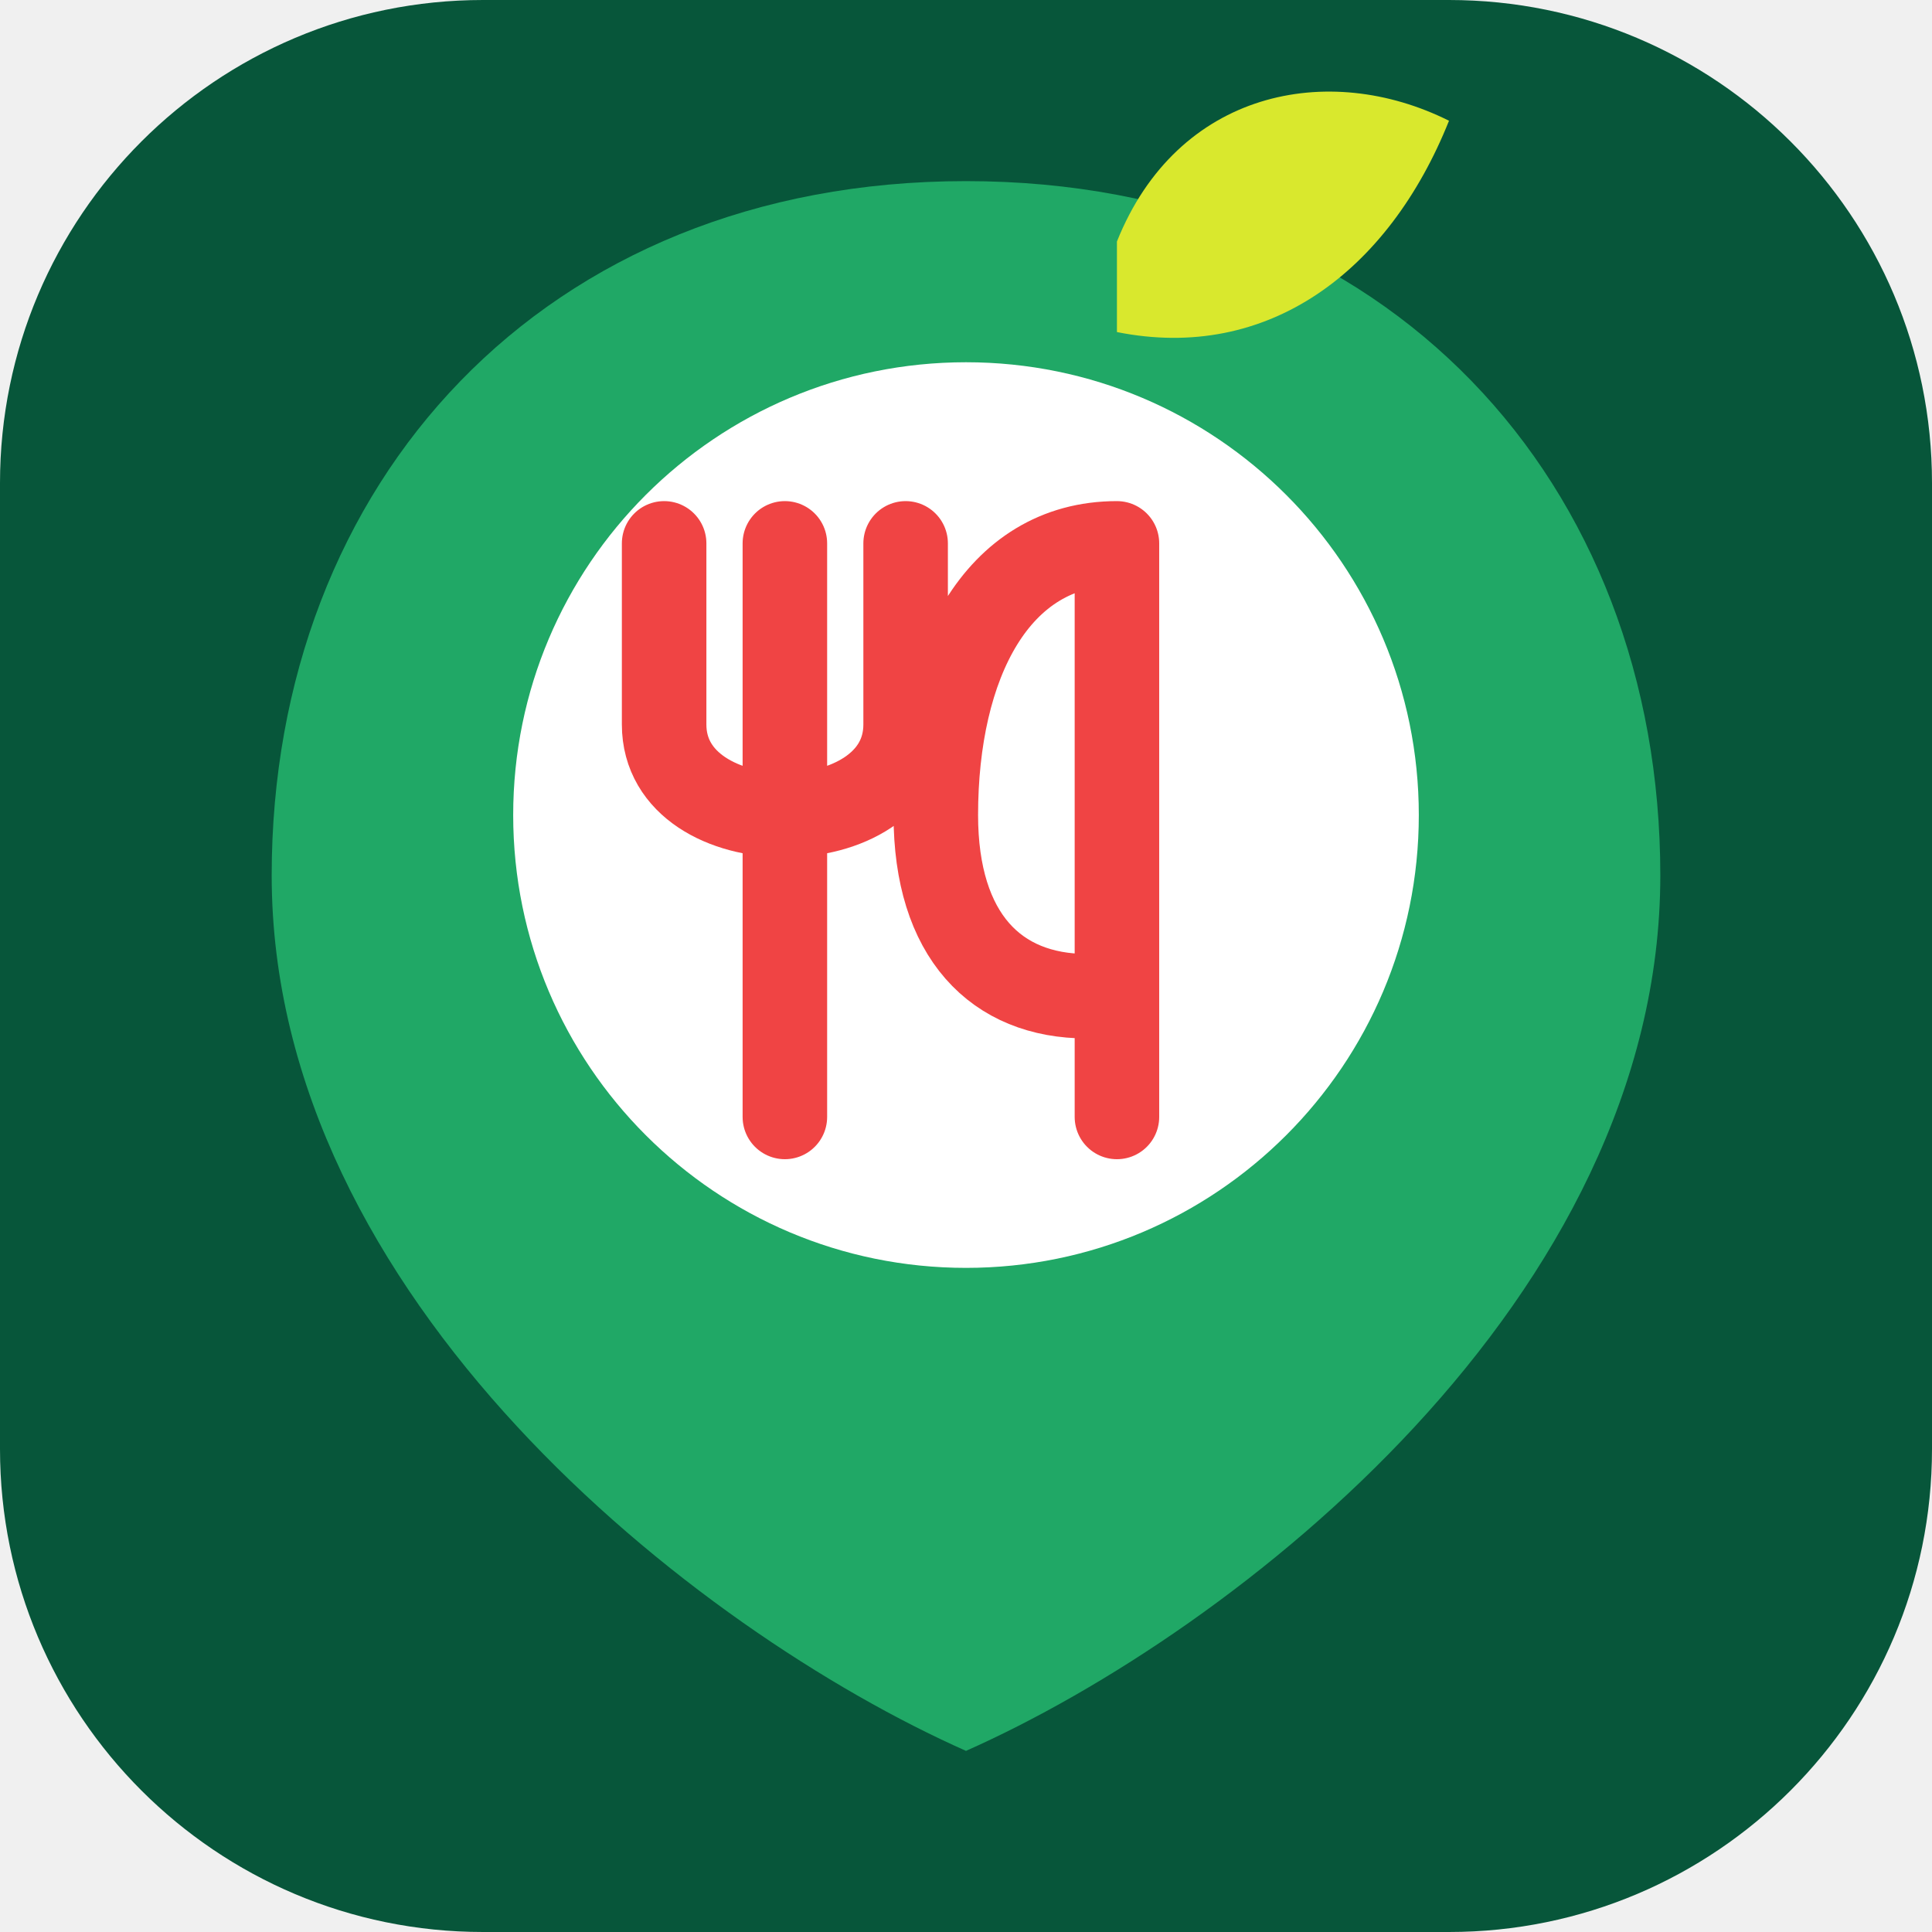
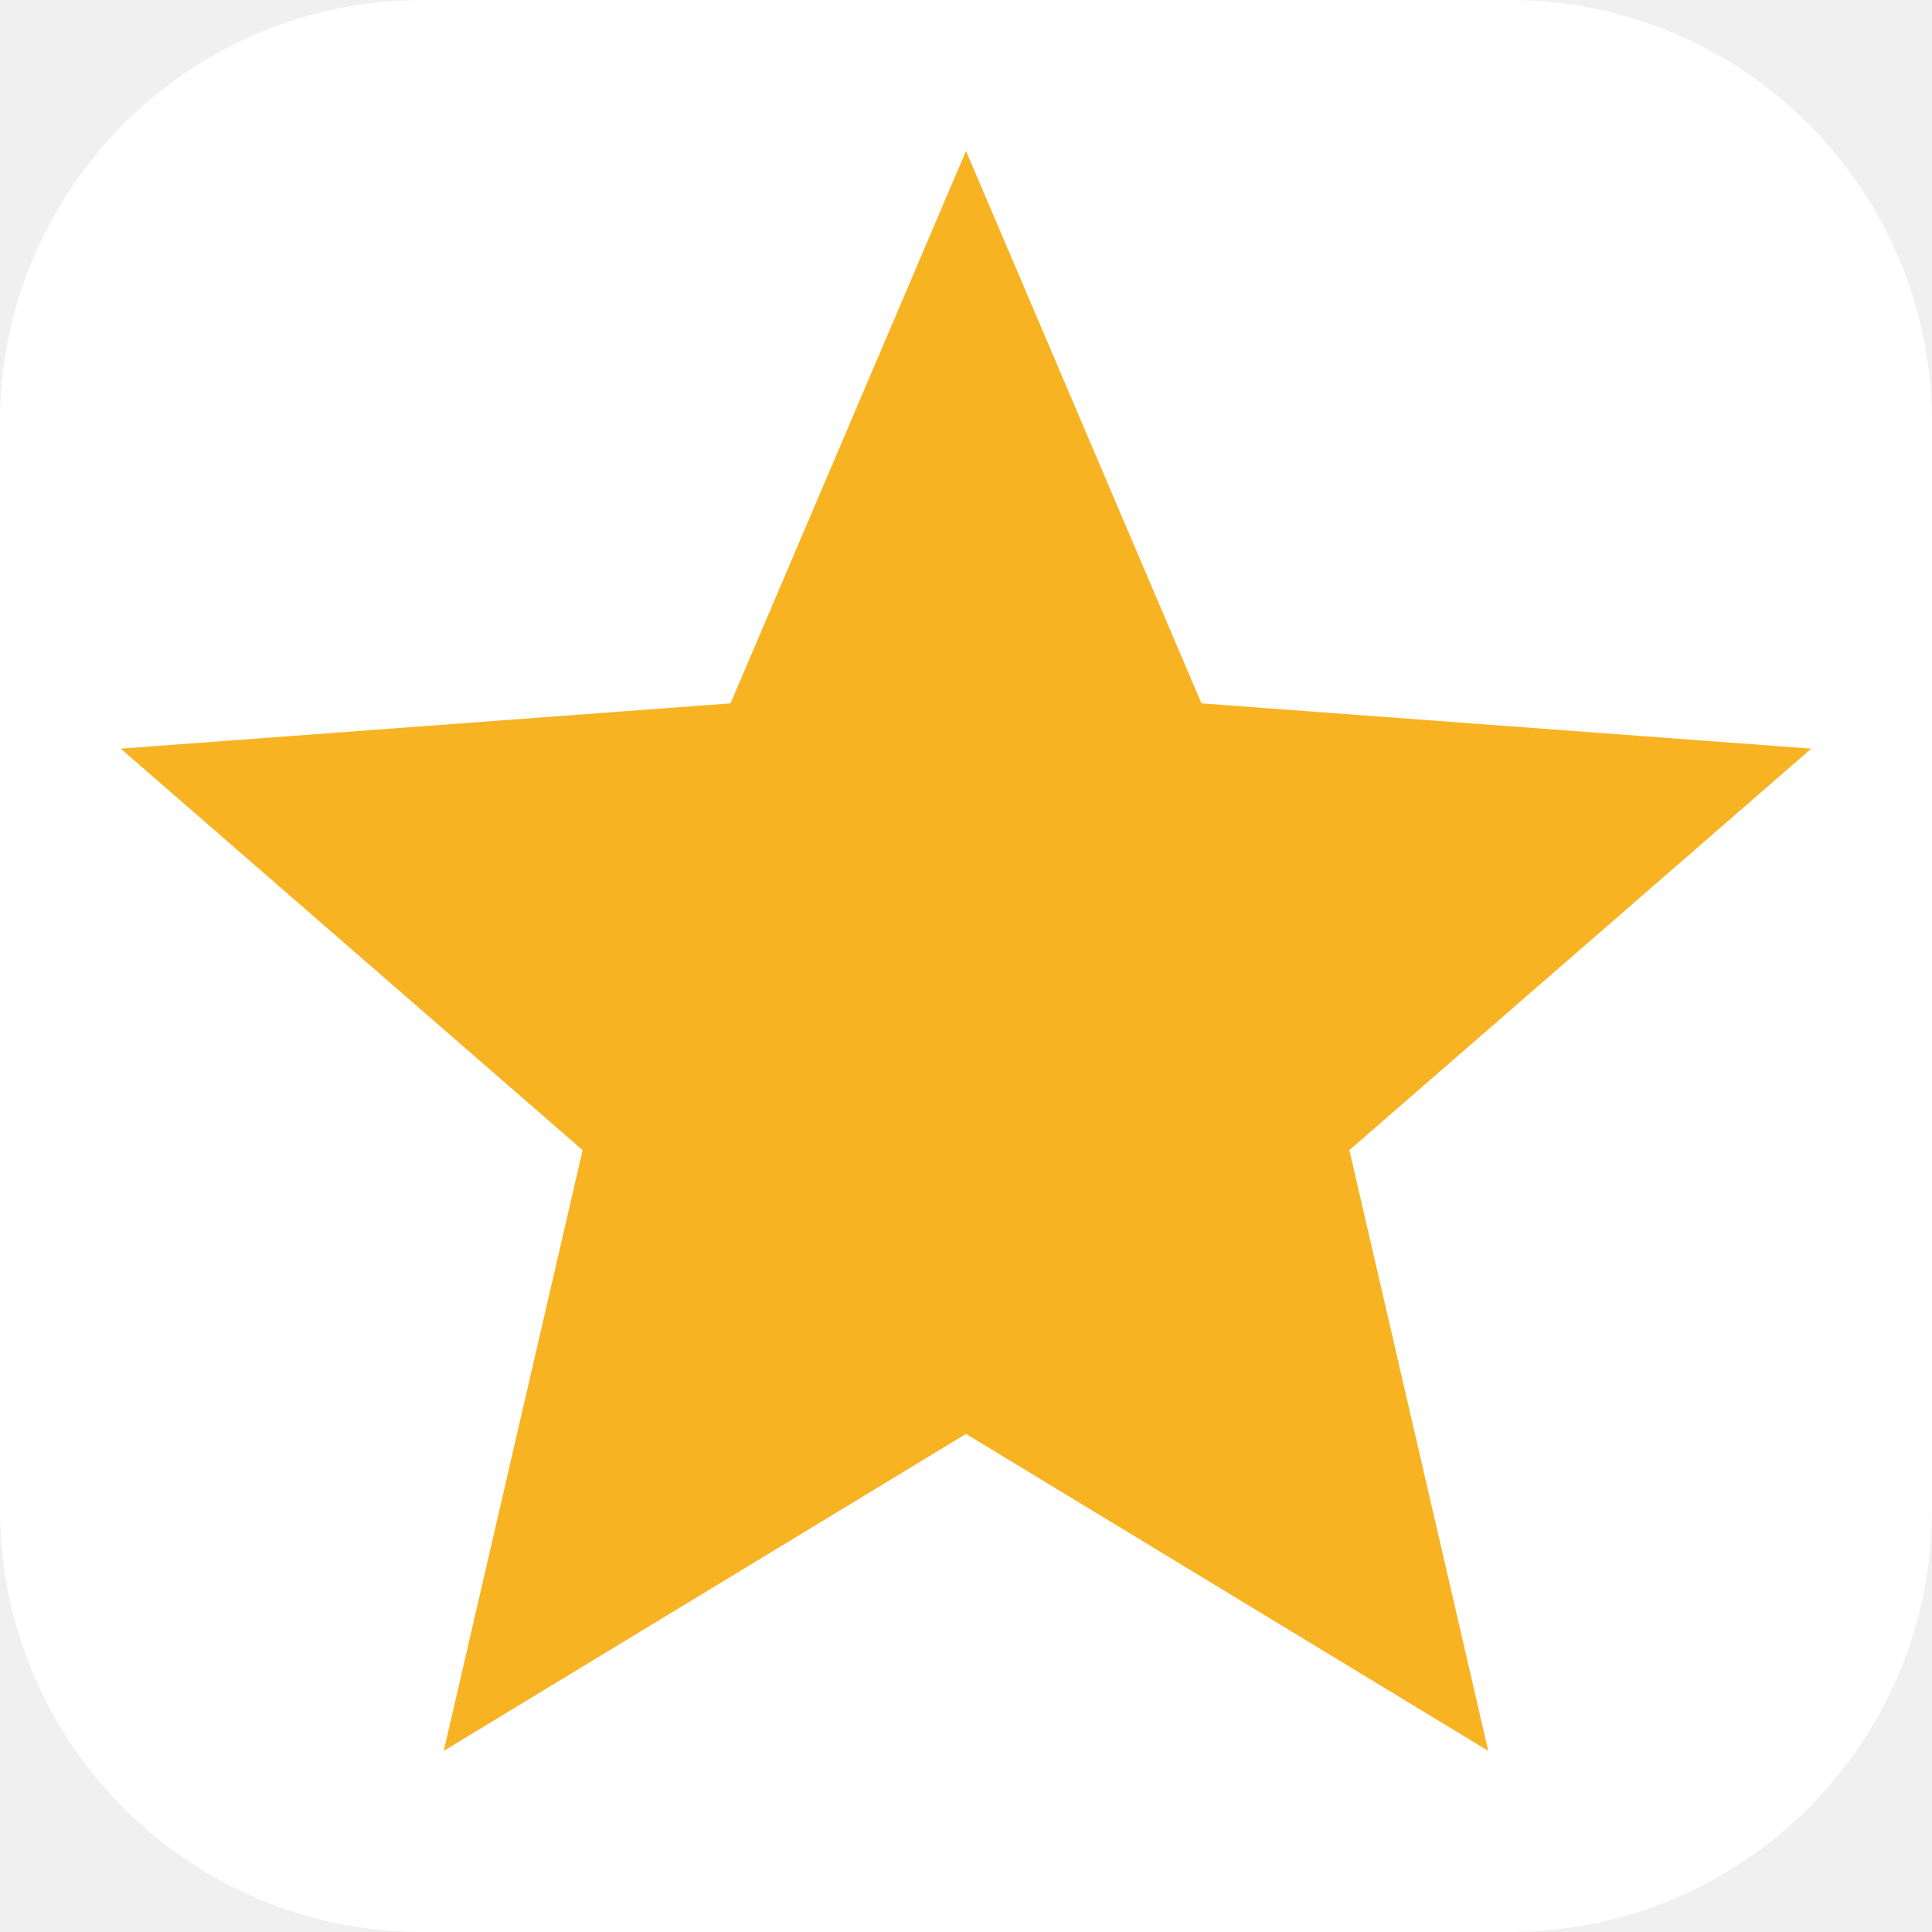
<svg xmlns="http://www.w3.org/2000/svg" viewBox="0 0 64 64">
-   <rect width="64" height="64" rx="16" fill="#07563A" />
-   <path d="M32 6C18 6 9 16 9 29c0 14 14 25 23 29 9-4 23-15 23-29C55 16 46 6 32 6Z" fill="#20A866" />
-   <circle cx="32" cy="27" r="15" fill="#fff" />
-   <g fill="none" stroke="#F04444" stroke-width="2.8" stroke-linecap="round">
-     <path d="M26 18v14M22 18v6c0 4 8 4 8 0v-6M26 32v5M37 18c-4 0-6 4-6 9 0 4 2 6 5 6h1v4M37 18v19" />
-   </g>
-   <path d="M37 8c2-5 7-6 11-4-2 5-6 8-11 7" fill="#D9E82D" />
+   <rect width="64" height="64" rx="14" fill="#ffffff" />
+   <path d="M32 5 39.8 23.3 60 24.8 44.7 38.1 49.3 58 32 47.5 14.7 58 19.3 38.1 4 24.8 24.2 23.3Z" fill="#F8B323" />
</svg>
